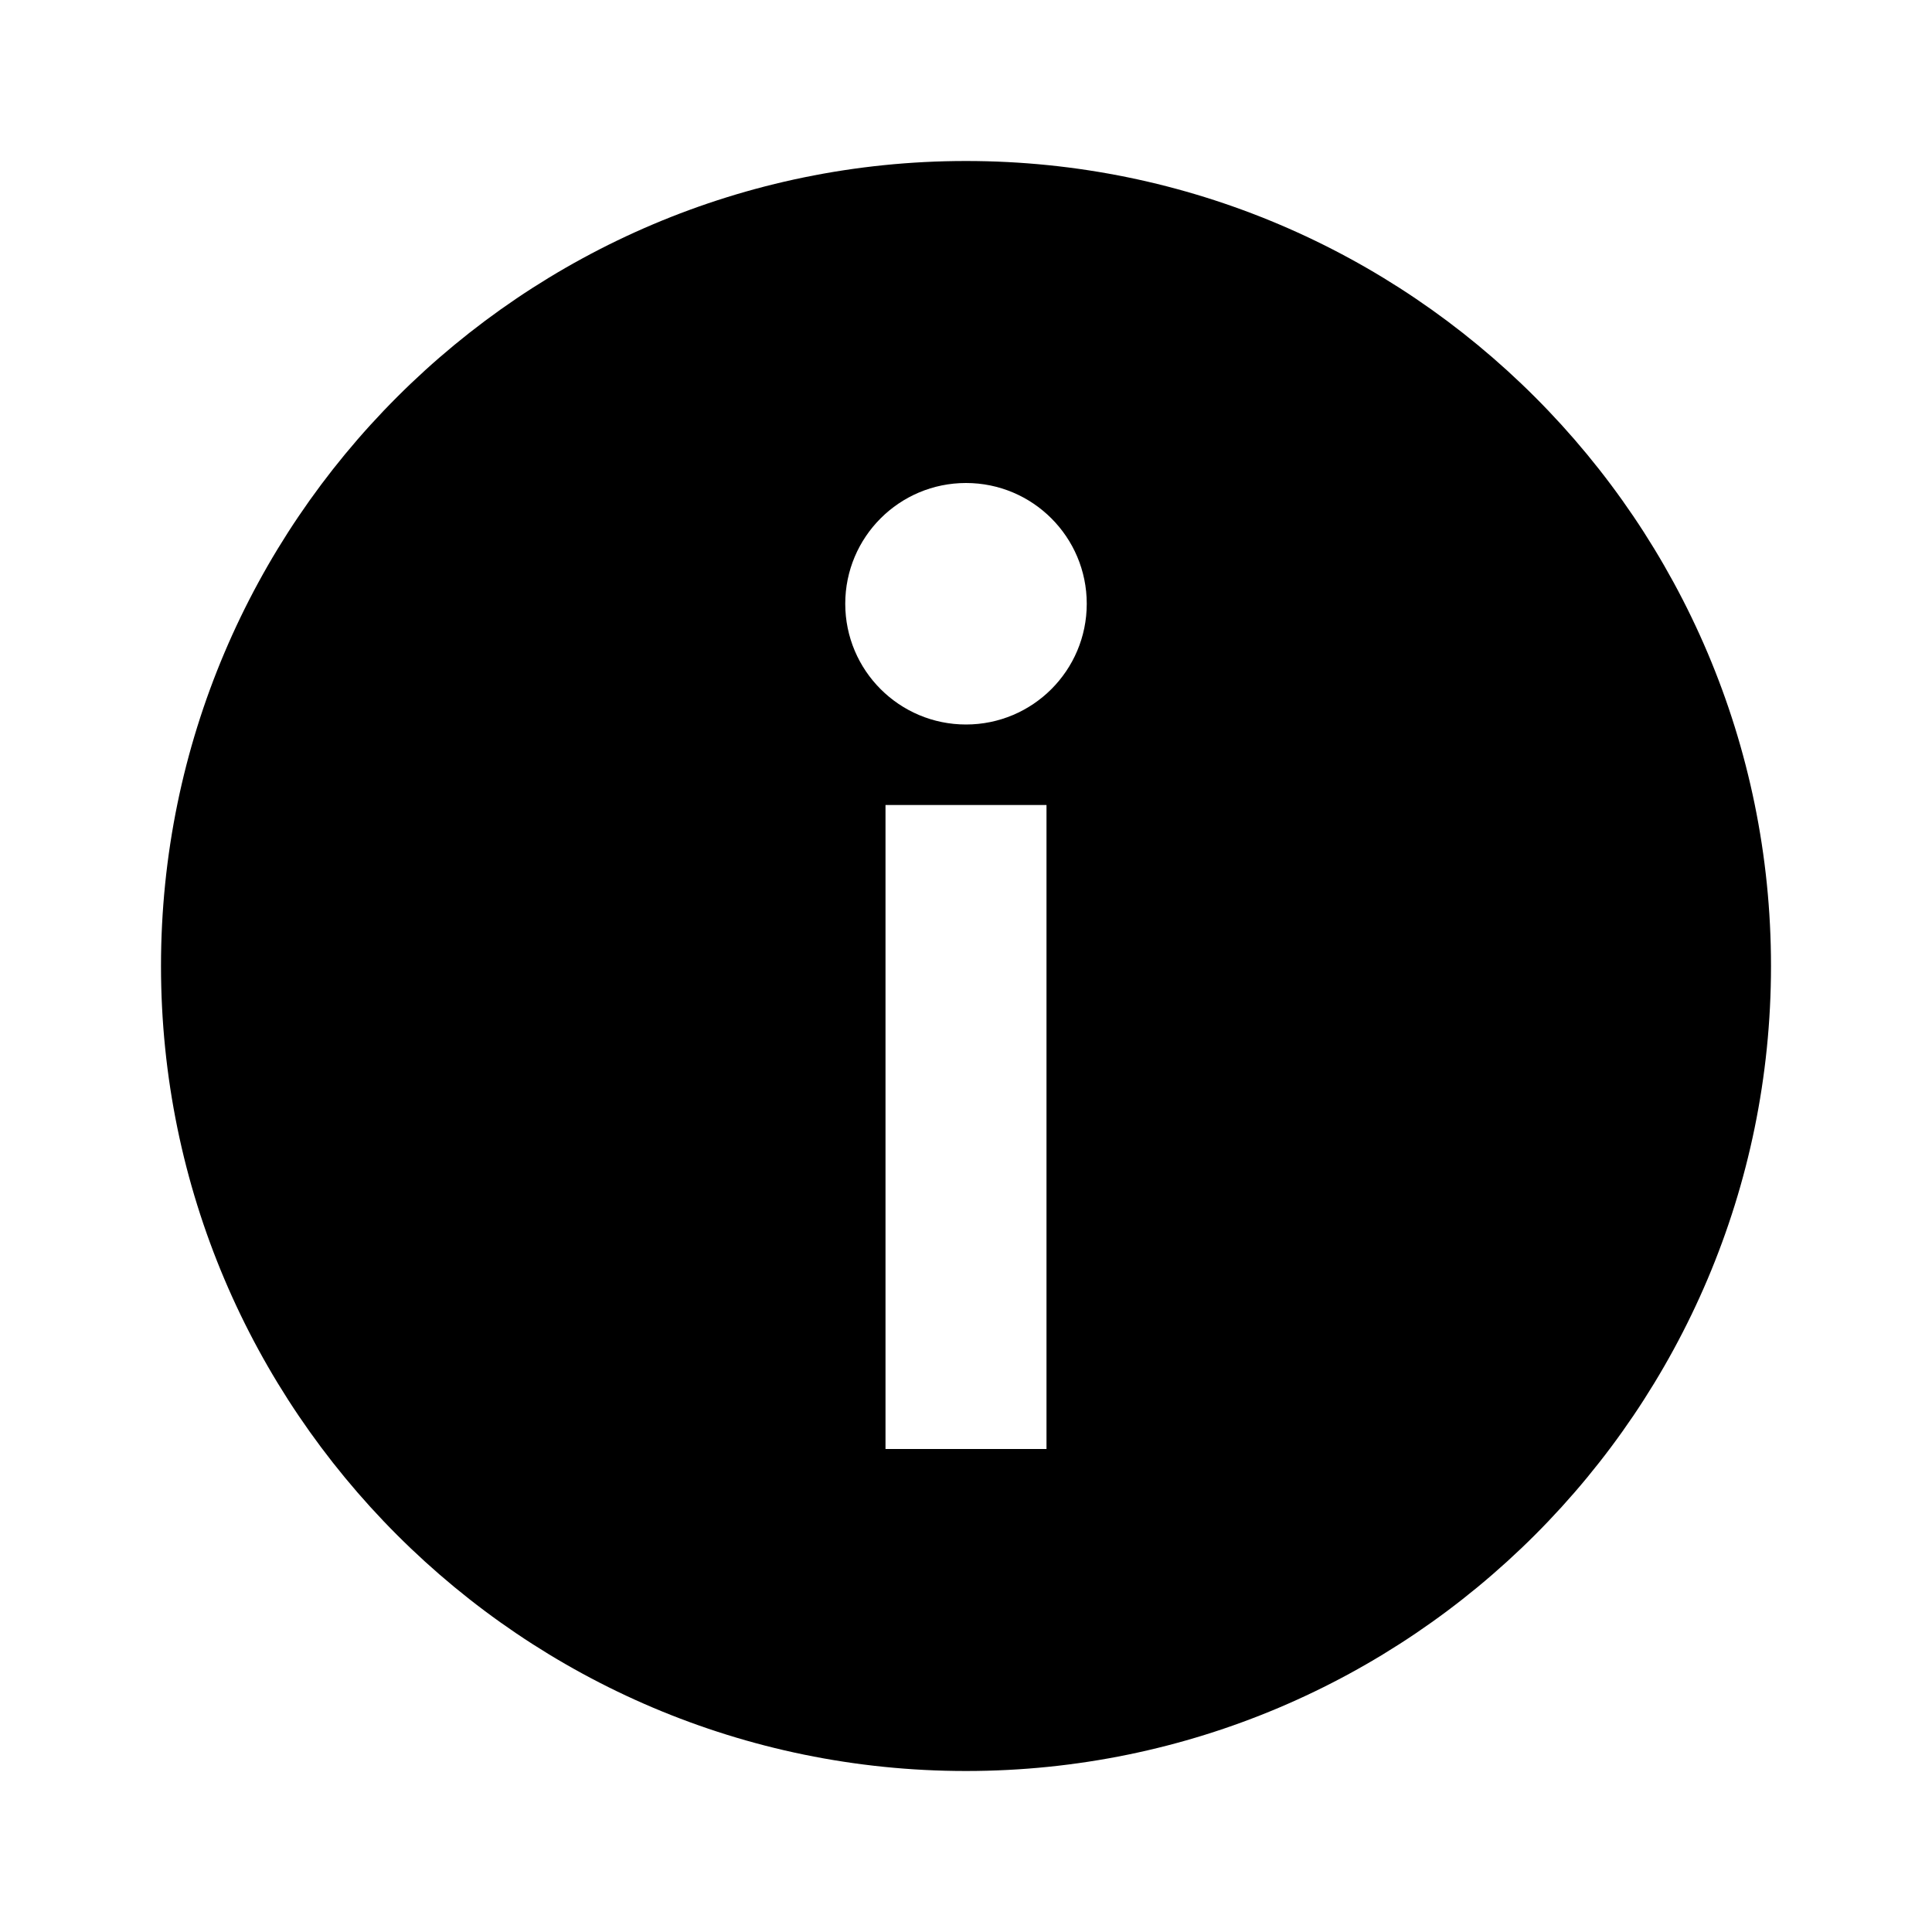
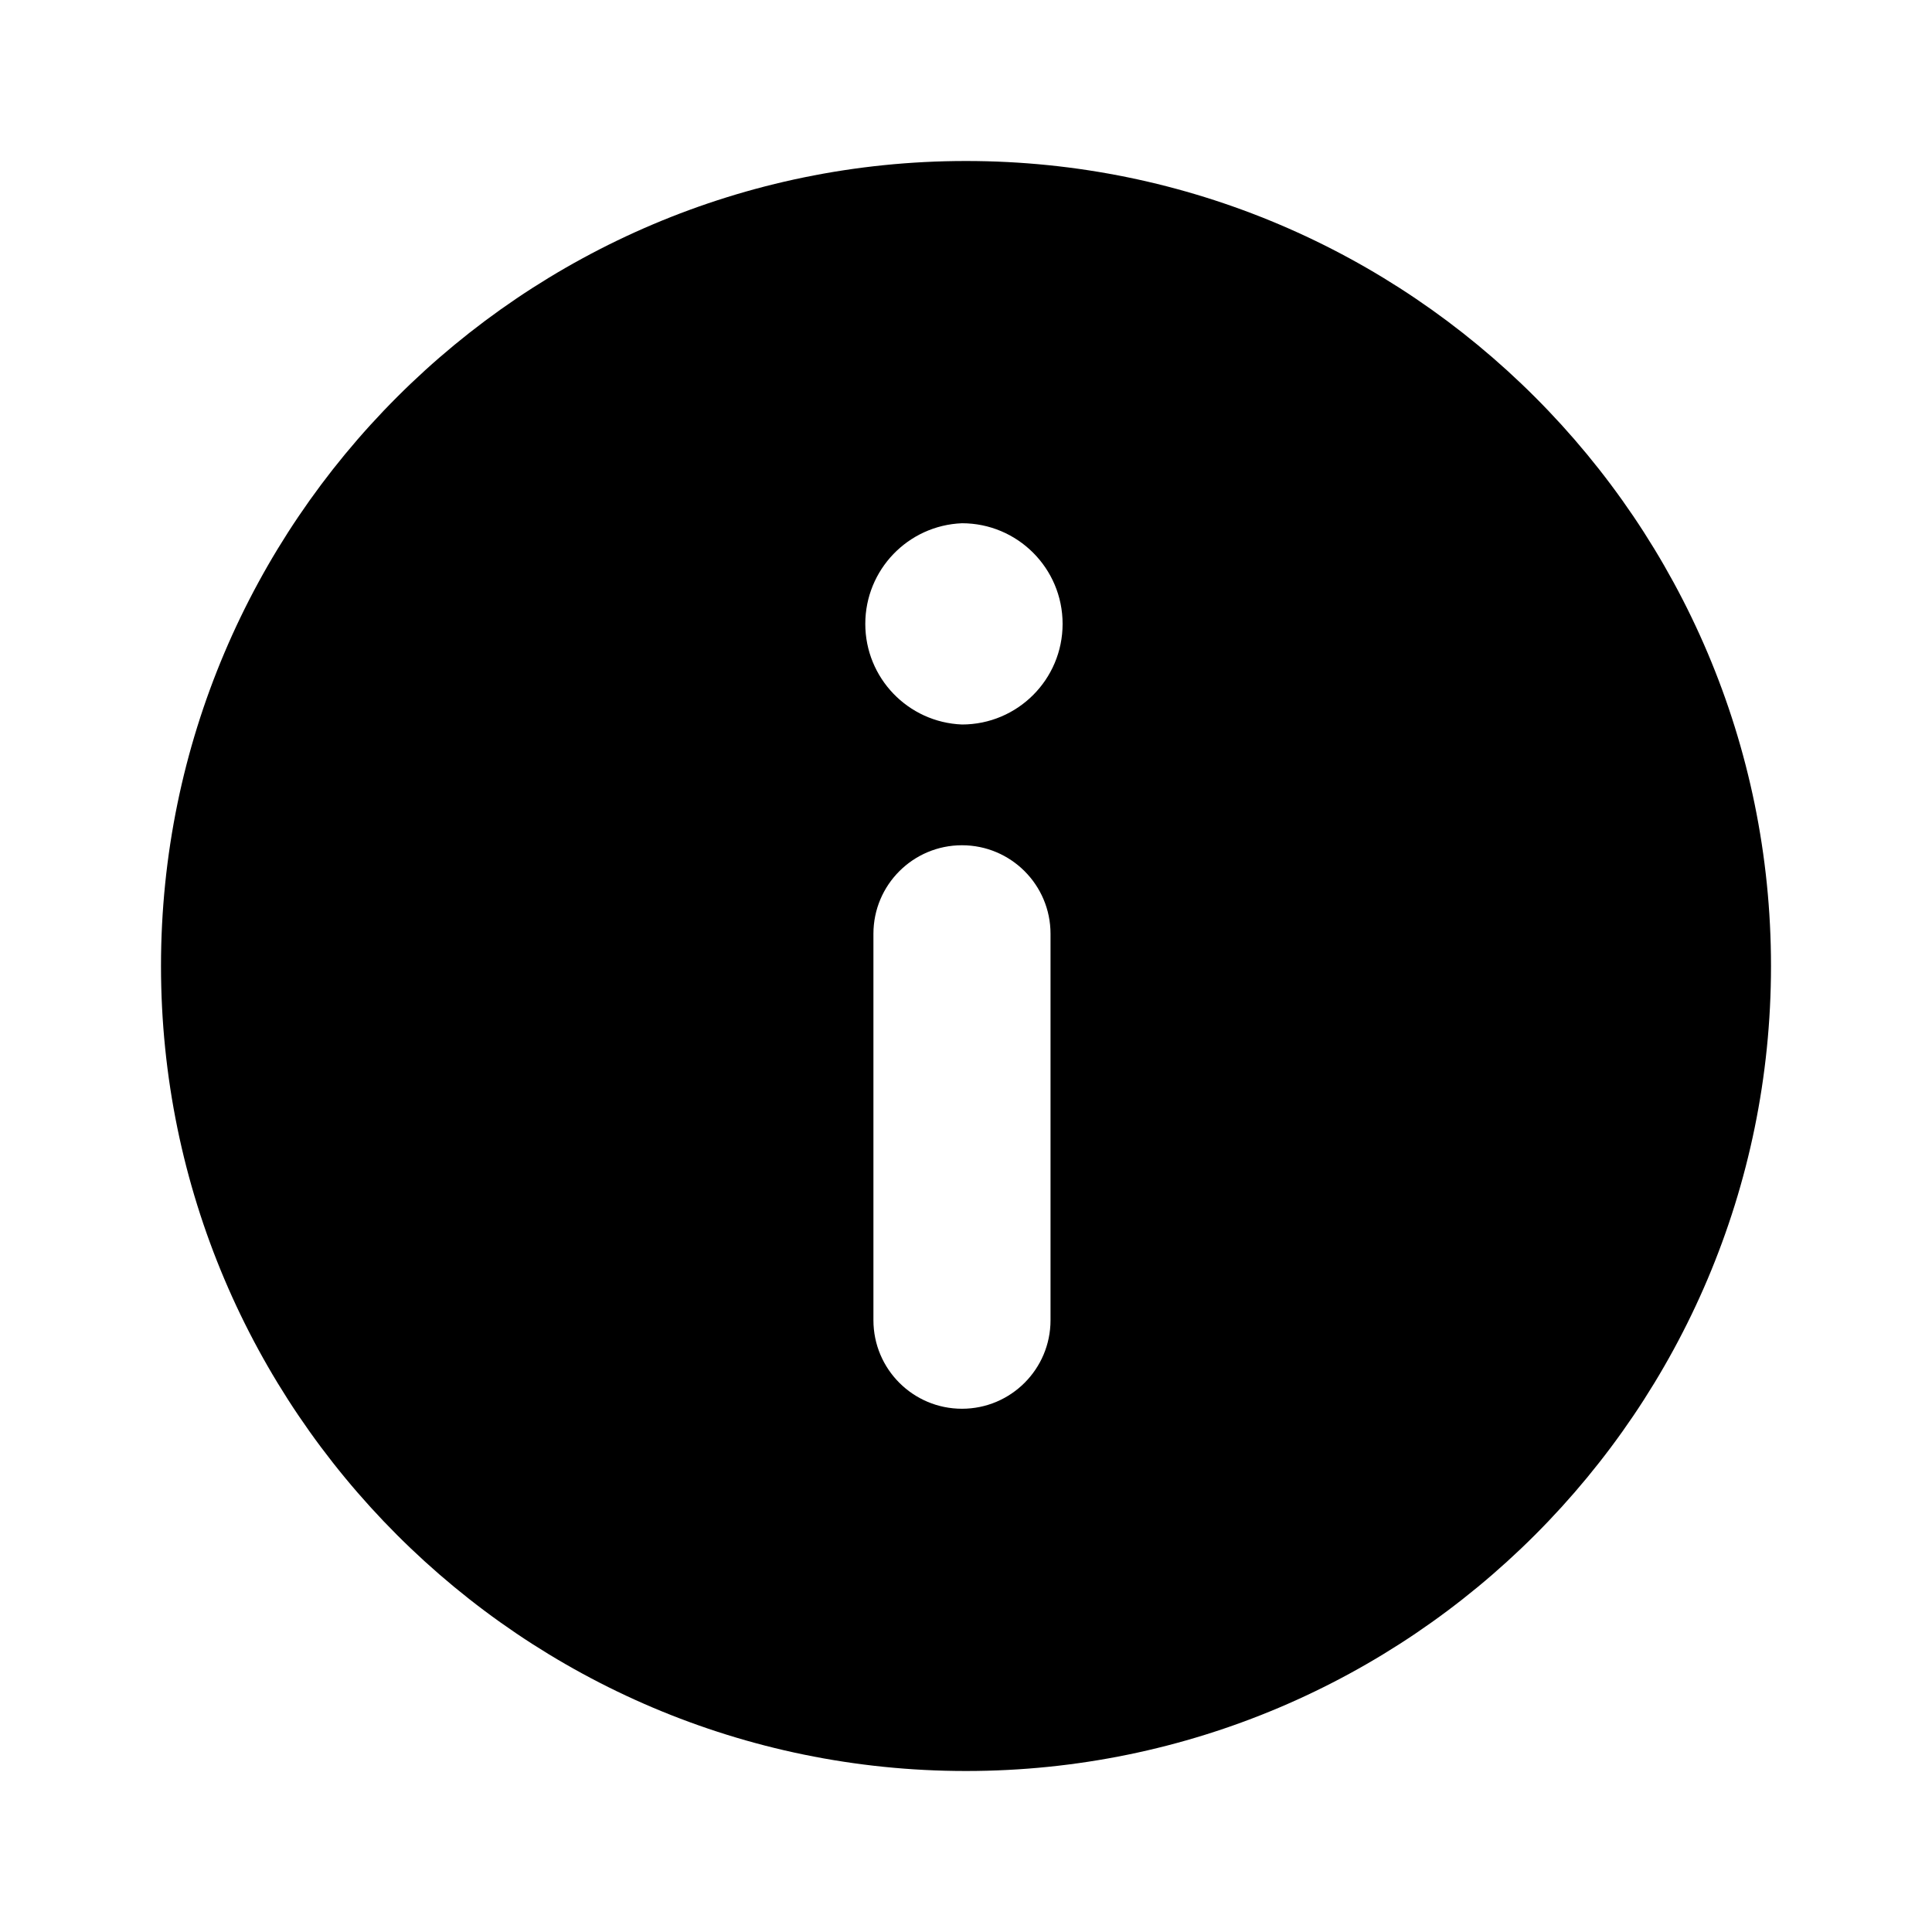
<svg xmlns="http://www.w3.org/2000/svg" width="24" height="24" fill="none" viewBox="0 0 24 24">
-   <path fill="#000" fill-rule="evenodd" d="M12 9A1.5 1.5 0 1 1 12 6 1.5 1.5 0 0 1 12 9m-1 9h2v-8h-2zm1-16C6.486 2 2 6.486 2 12s4.486 10 10 10 10-4.486 10-10S17.515 2 12 2" clip-rule="evenodd" />
+   <path fill="#000" fill-rule="evenodd" d="M12 2c5.515 0 10 4.486 10 10s-4.485 10-10 10S2 17.514 2 12 6.486 2 12 2m-.05 8.5a1.1 1.1 0 0 0-1.1 1.1v4.8a1.1 1.1 0 0 0 2.2 0v-4.8a1.1 1.1 0 0 0-1.1-1.1m0-4a1.251 1.251 0 0 0 0 2.5 1.25 1.25 0 0 0 0-2.5" clip-rule="evenodd" />
</svg>
